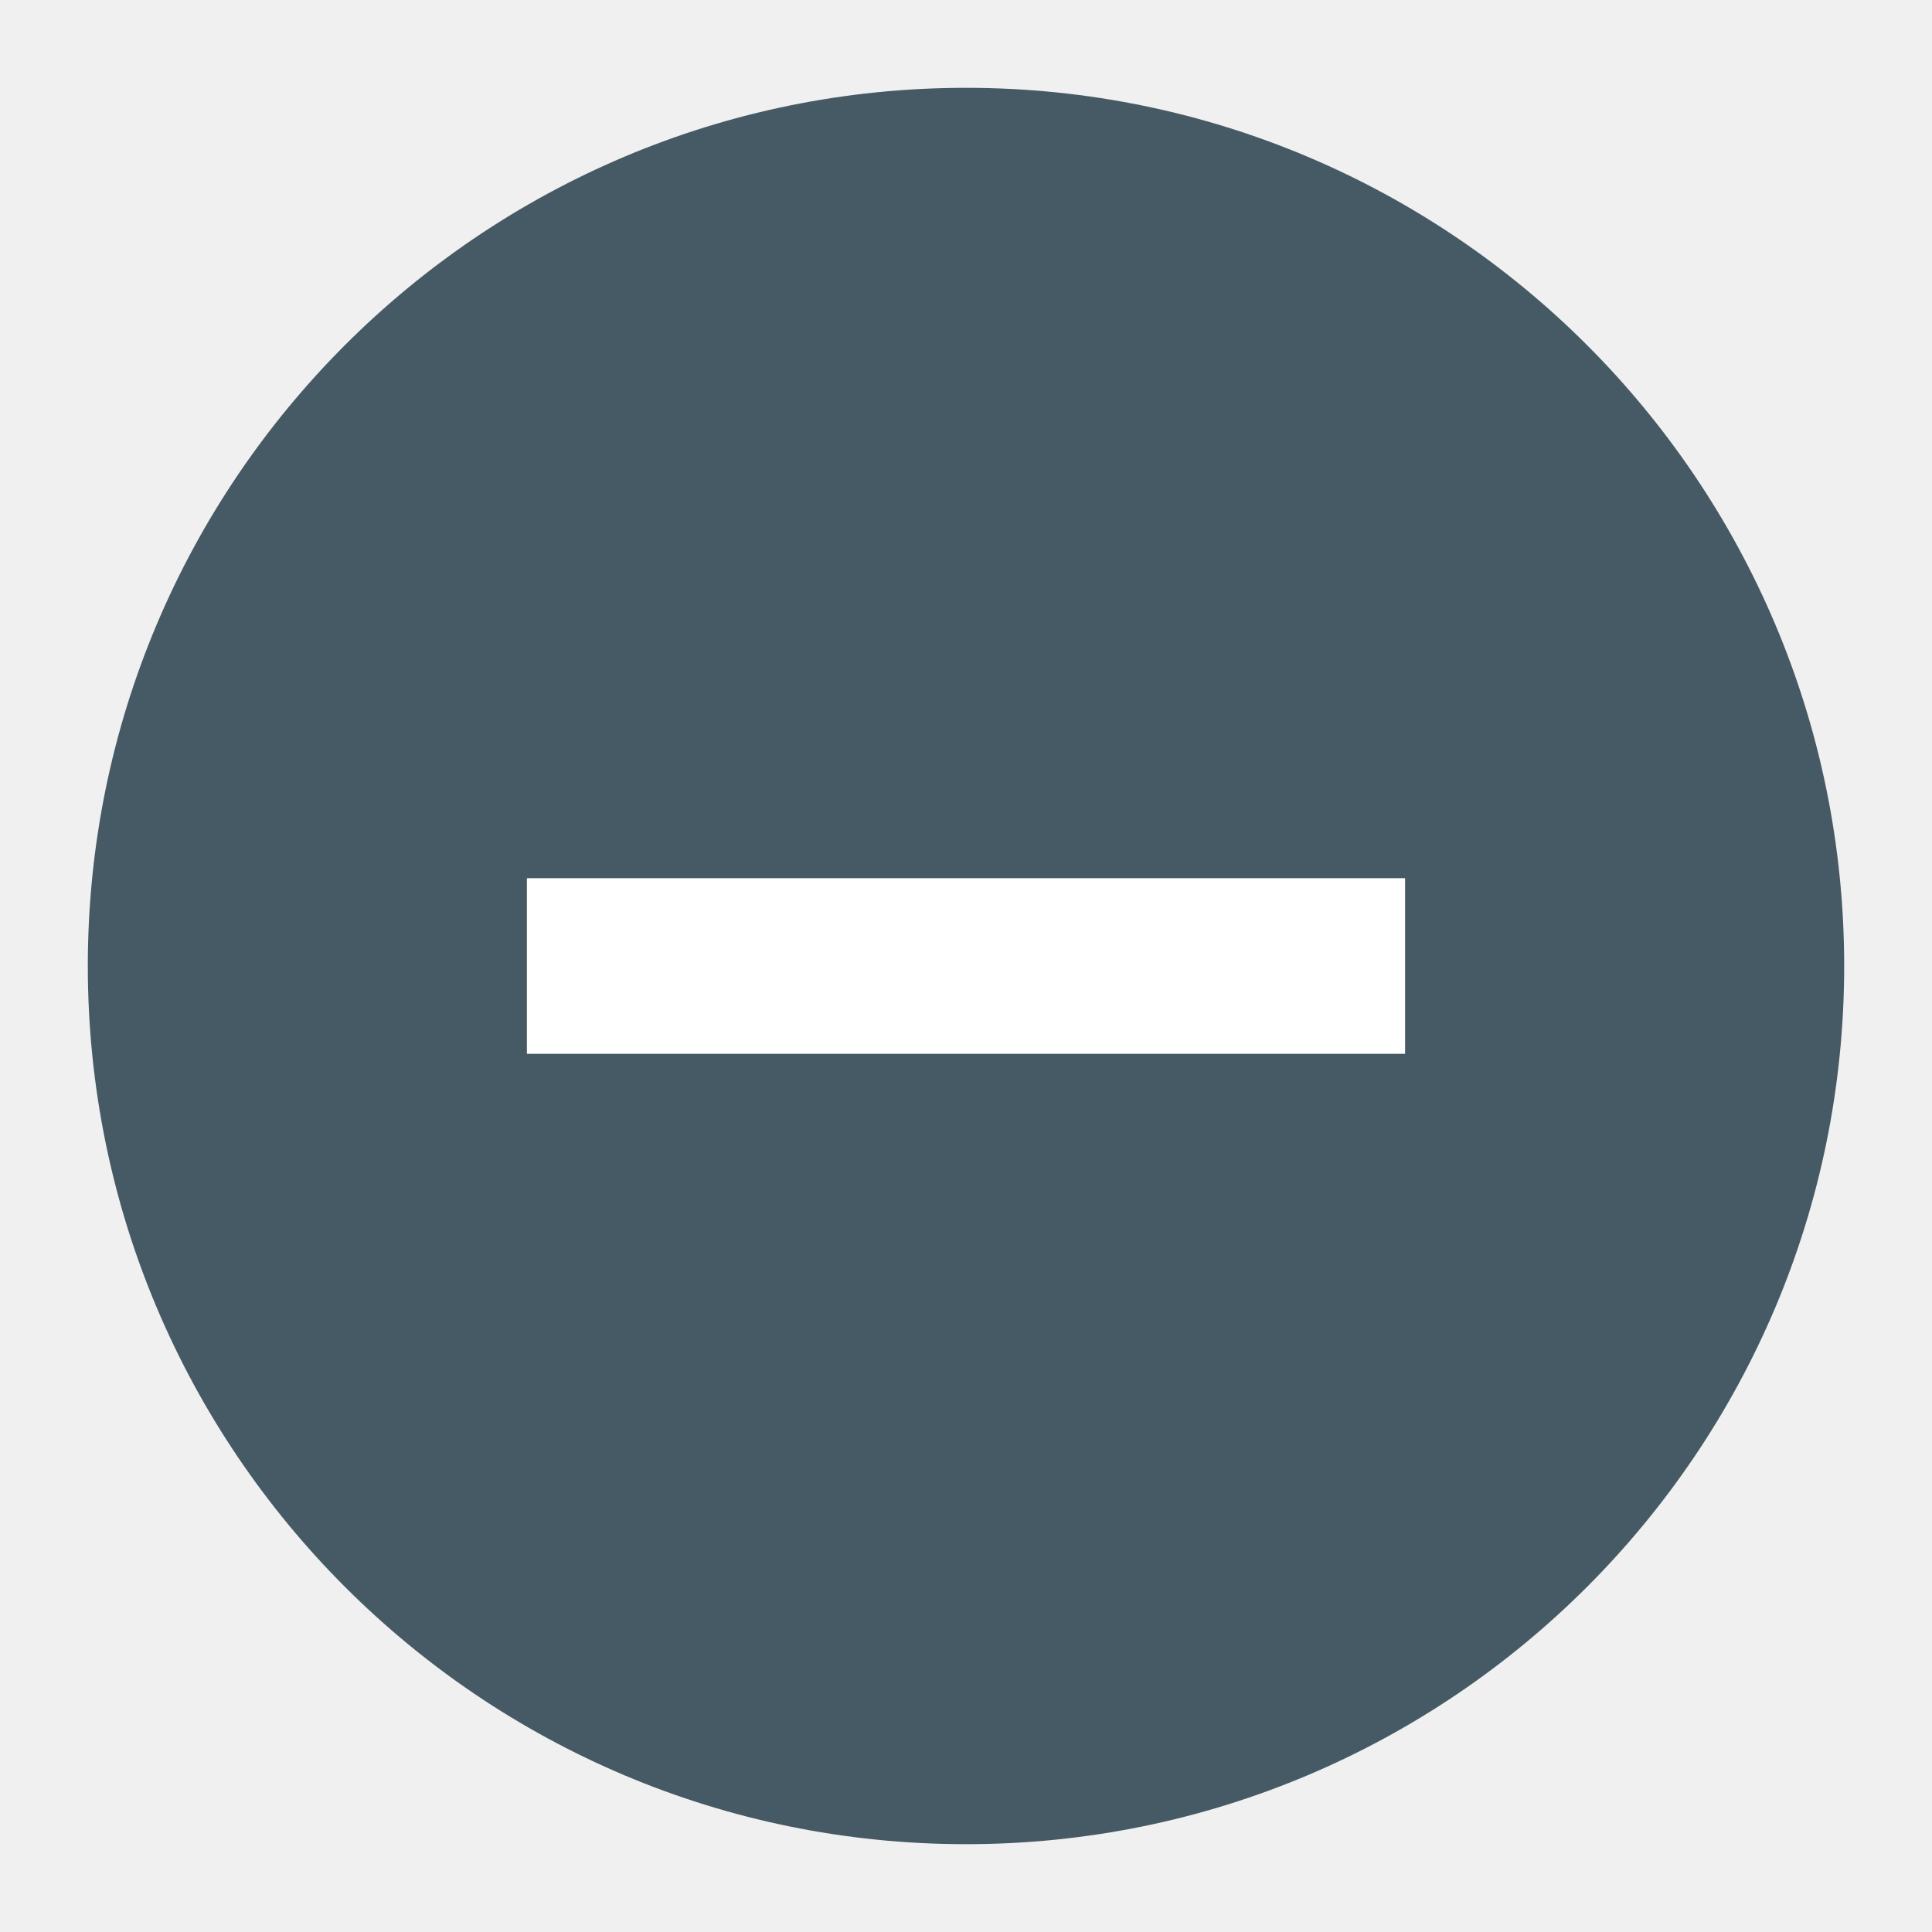
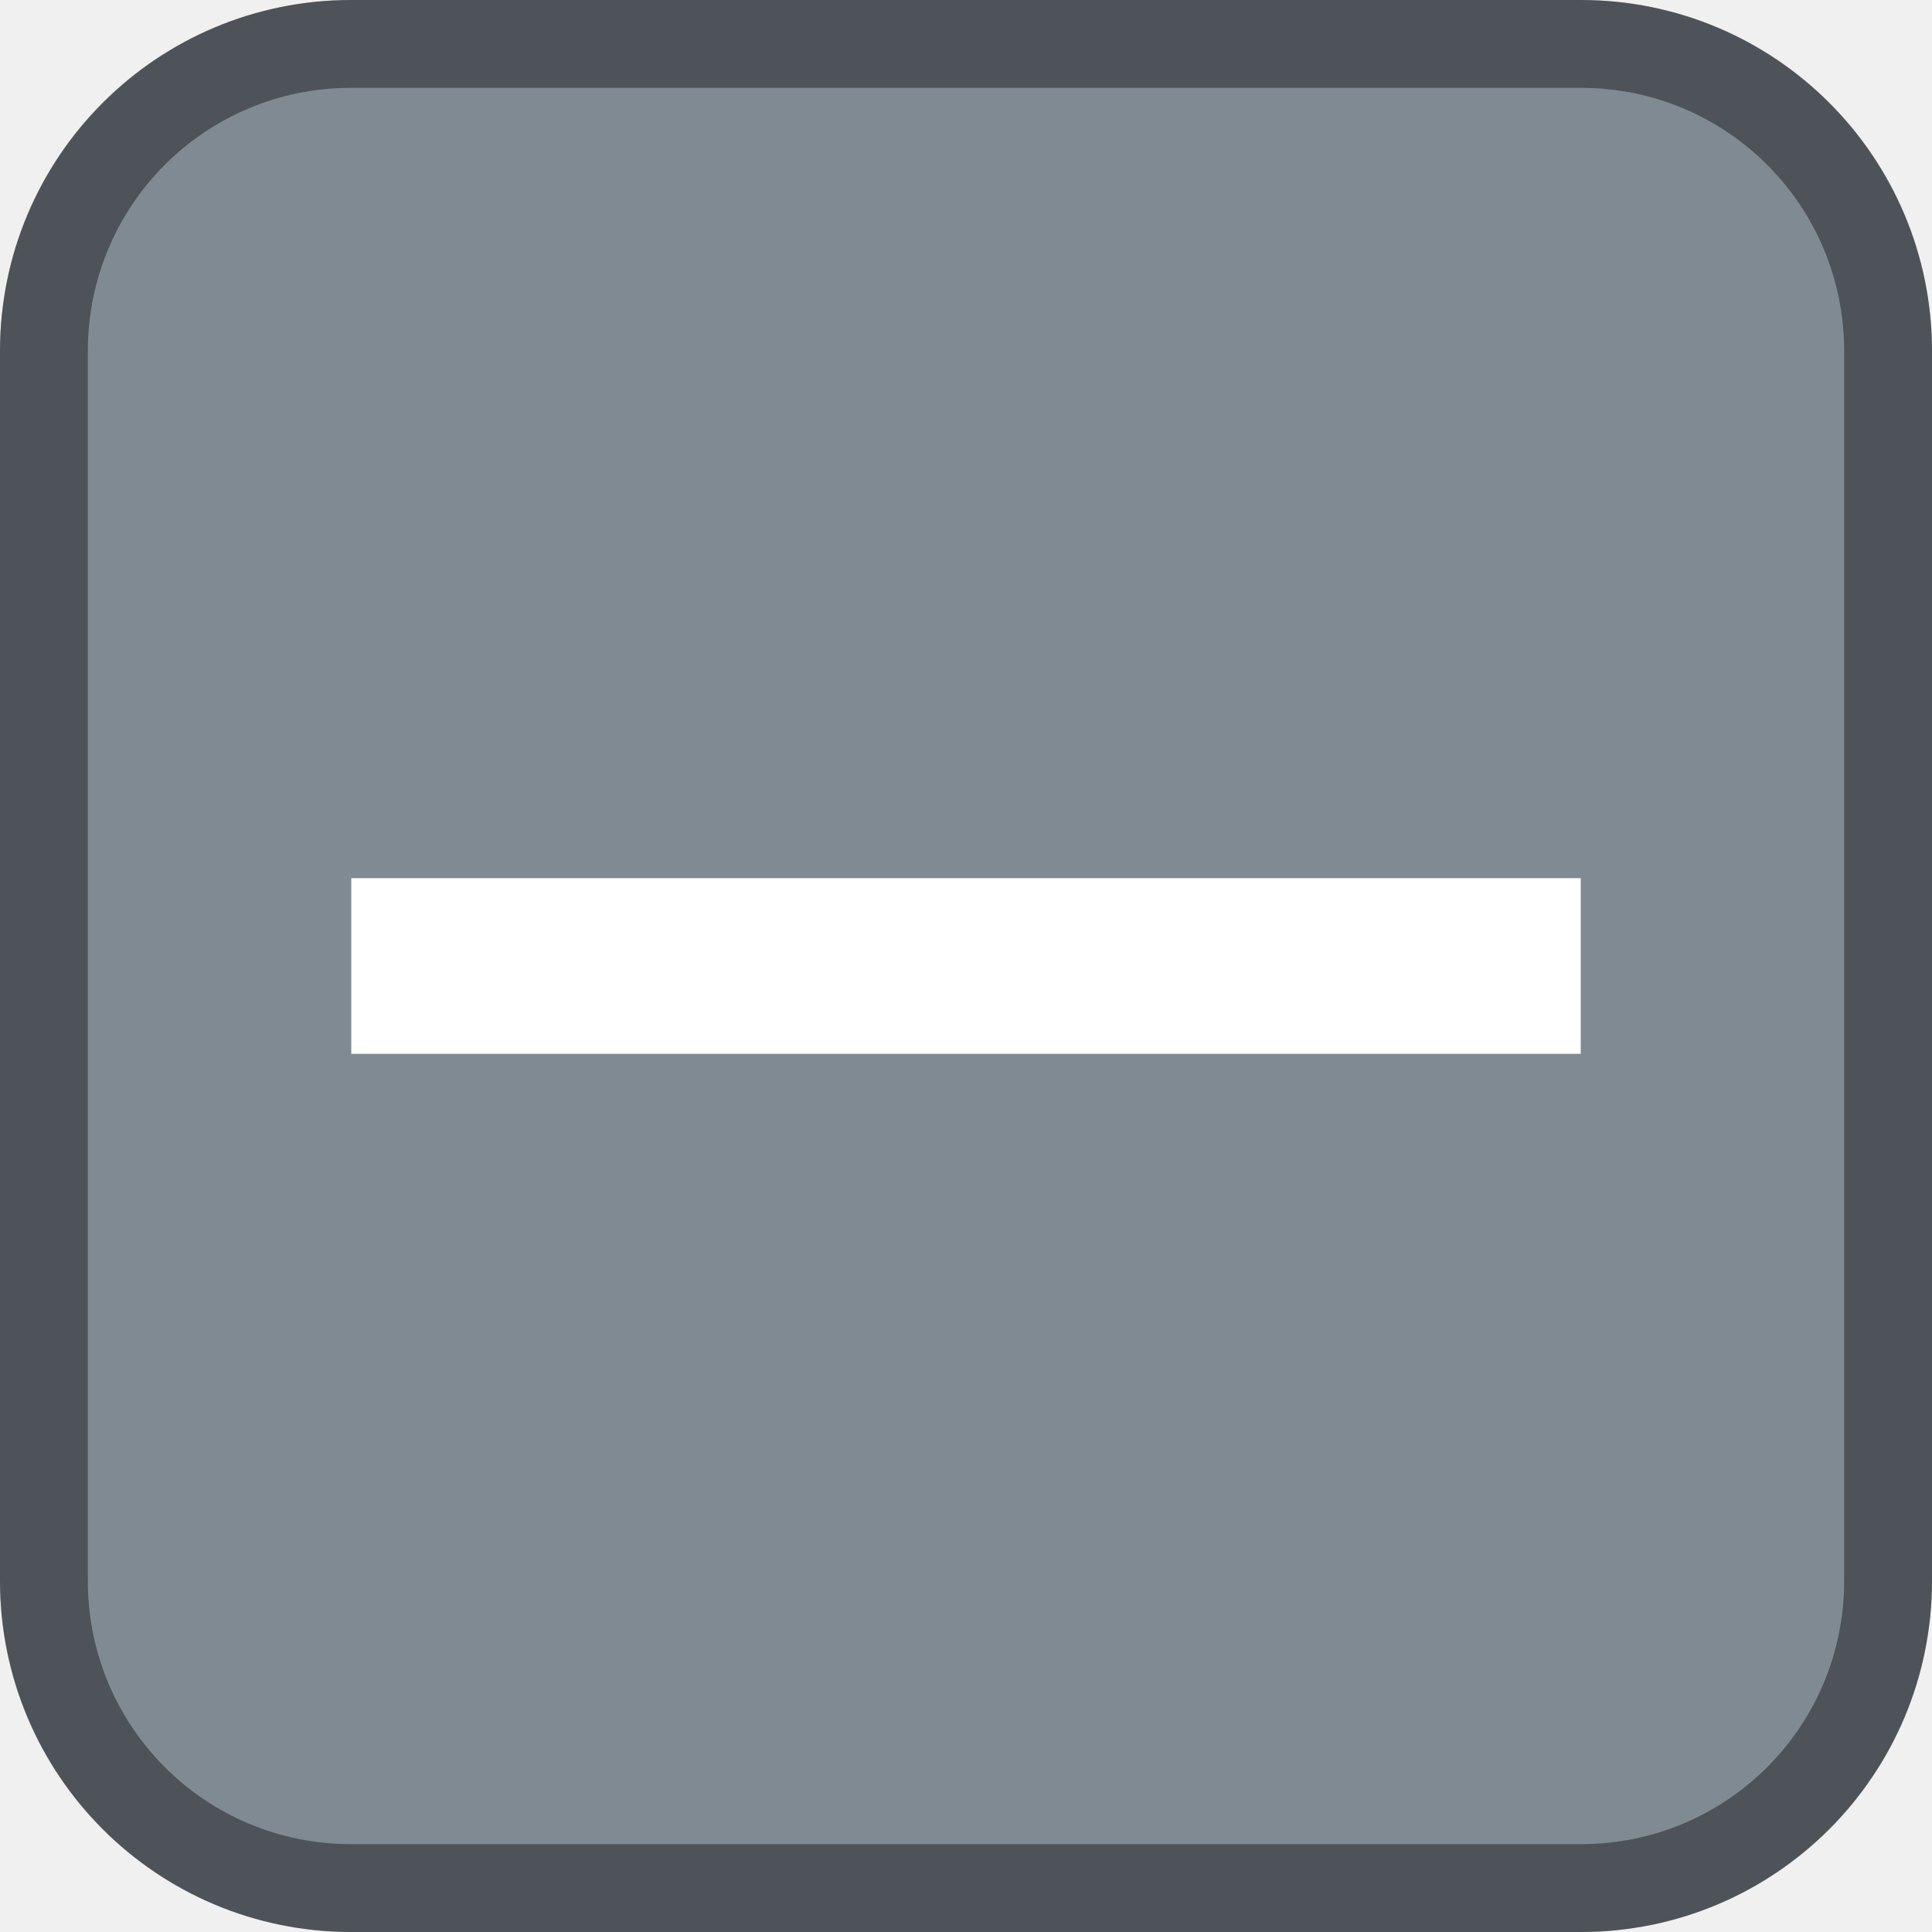
- <svg xmlns="http://www.w3.org/2000/svg" width="22" height="22" version="1.1">
-   <circle style="fill:#455a64" cx="11" cy="11" r="10" />
-   <rect style="fill:#ffffff" width="2" height="10" x="-12" y="6" transform="rotate(-90)" />
+ <svg xmlns="http://www.w3.org/2000/svg" width="22" height="22" viewBox="0 0 22 22" version="1.1" id="svg5">
+   <defs id="defs2" />
+   <rect style="fill:#808a92;fill-opacity:1;stroke:none" id="rect184" width="22" height="22" x="0" y="0" ry="4" />
+   <rect style="fill:#ffffff;stroke-linecap:round;stroke-linejoin:round" id="rect287" width="14" height="2" x="4" y="10" />
+   <path id="rect2016" style="opacity:0.4;fill:#000000;fill-opacity:1;stroke-linecap:round;stroke-linejoin:round" d="M 4,0 C 1.784,0 0,1.784 0,4 v 14 c 0,2.216 1.784,4 4,4 h 14 c 2.216,0 4,-1.784 4,-4 V 4 C 22,1.784 20.216,0 18,0 Z m 0,1 h 14 c 1.662,0 3,1.338 3,3 v 14 c 0,1.662 -1.338,3 -3,3 H 4 C 2.338,21 1,19.662 1,18 V 4 C 1,2.338 2.338,1 4,1 Z" />
</svg>
